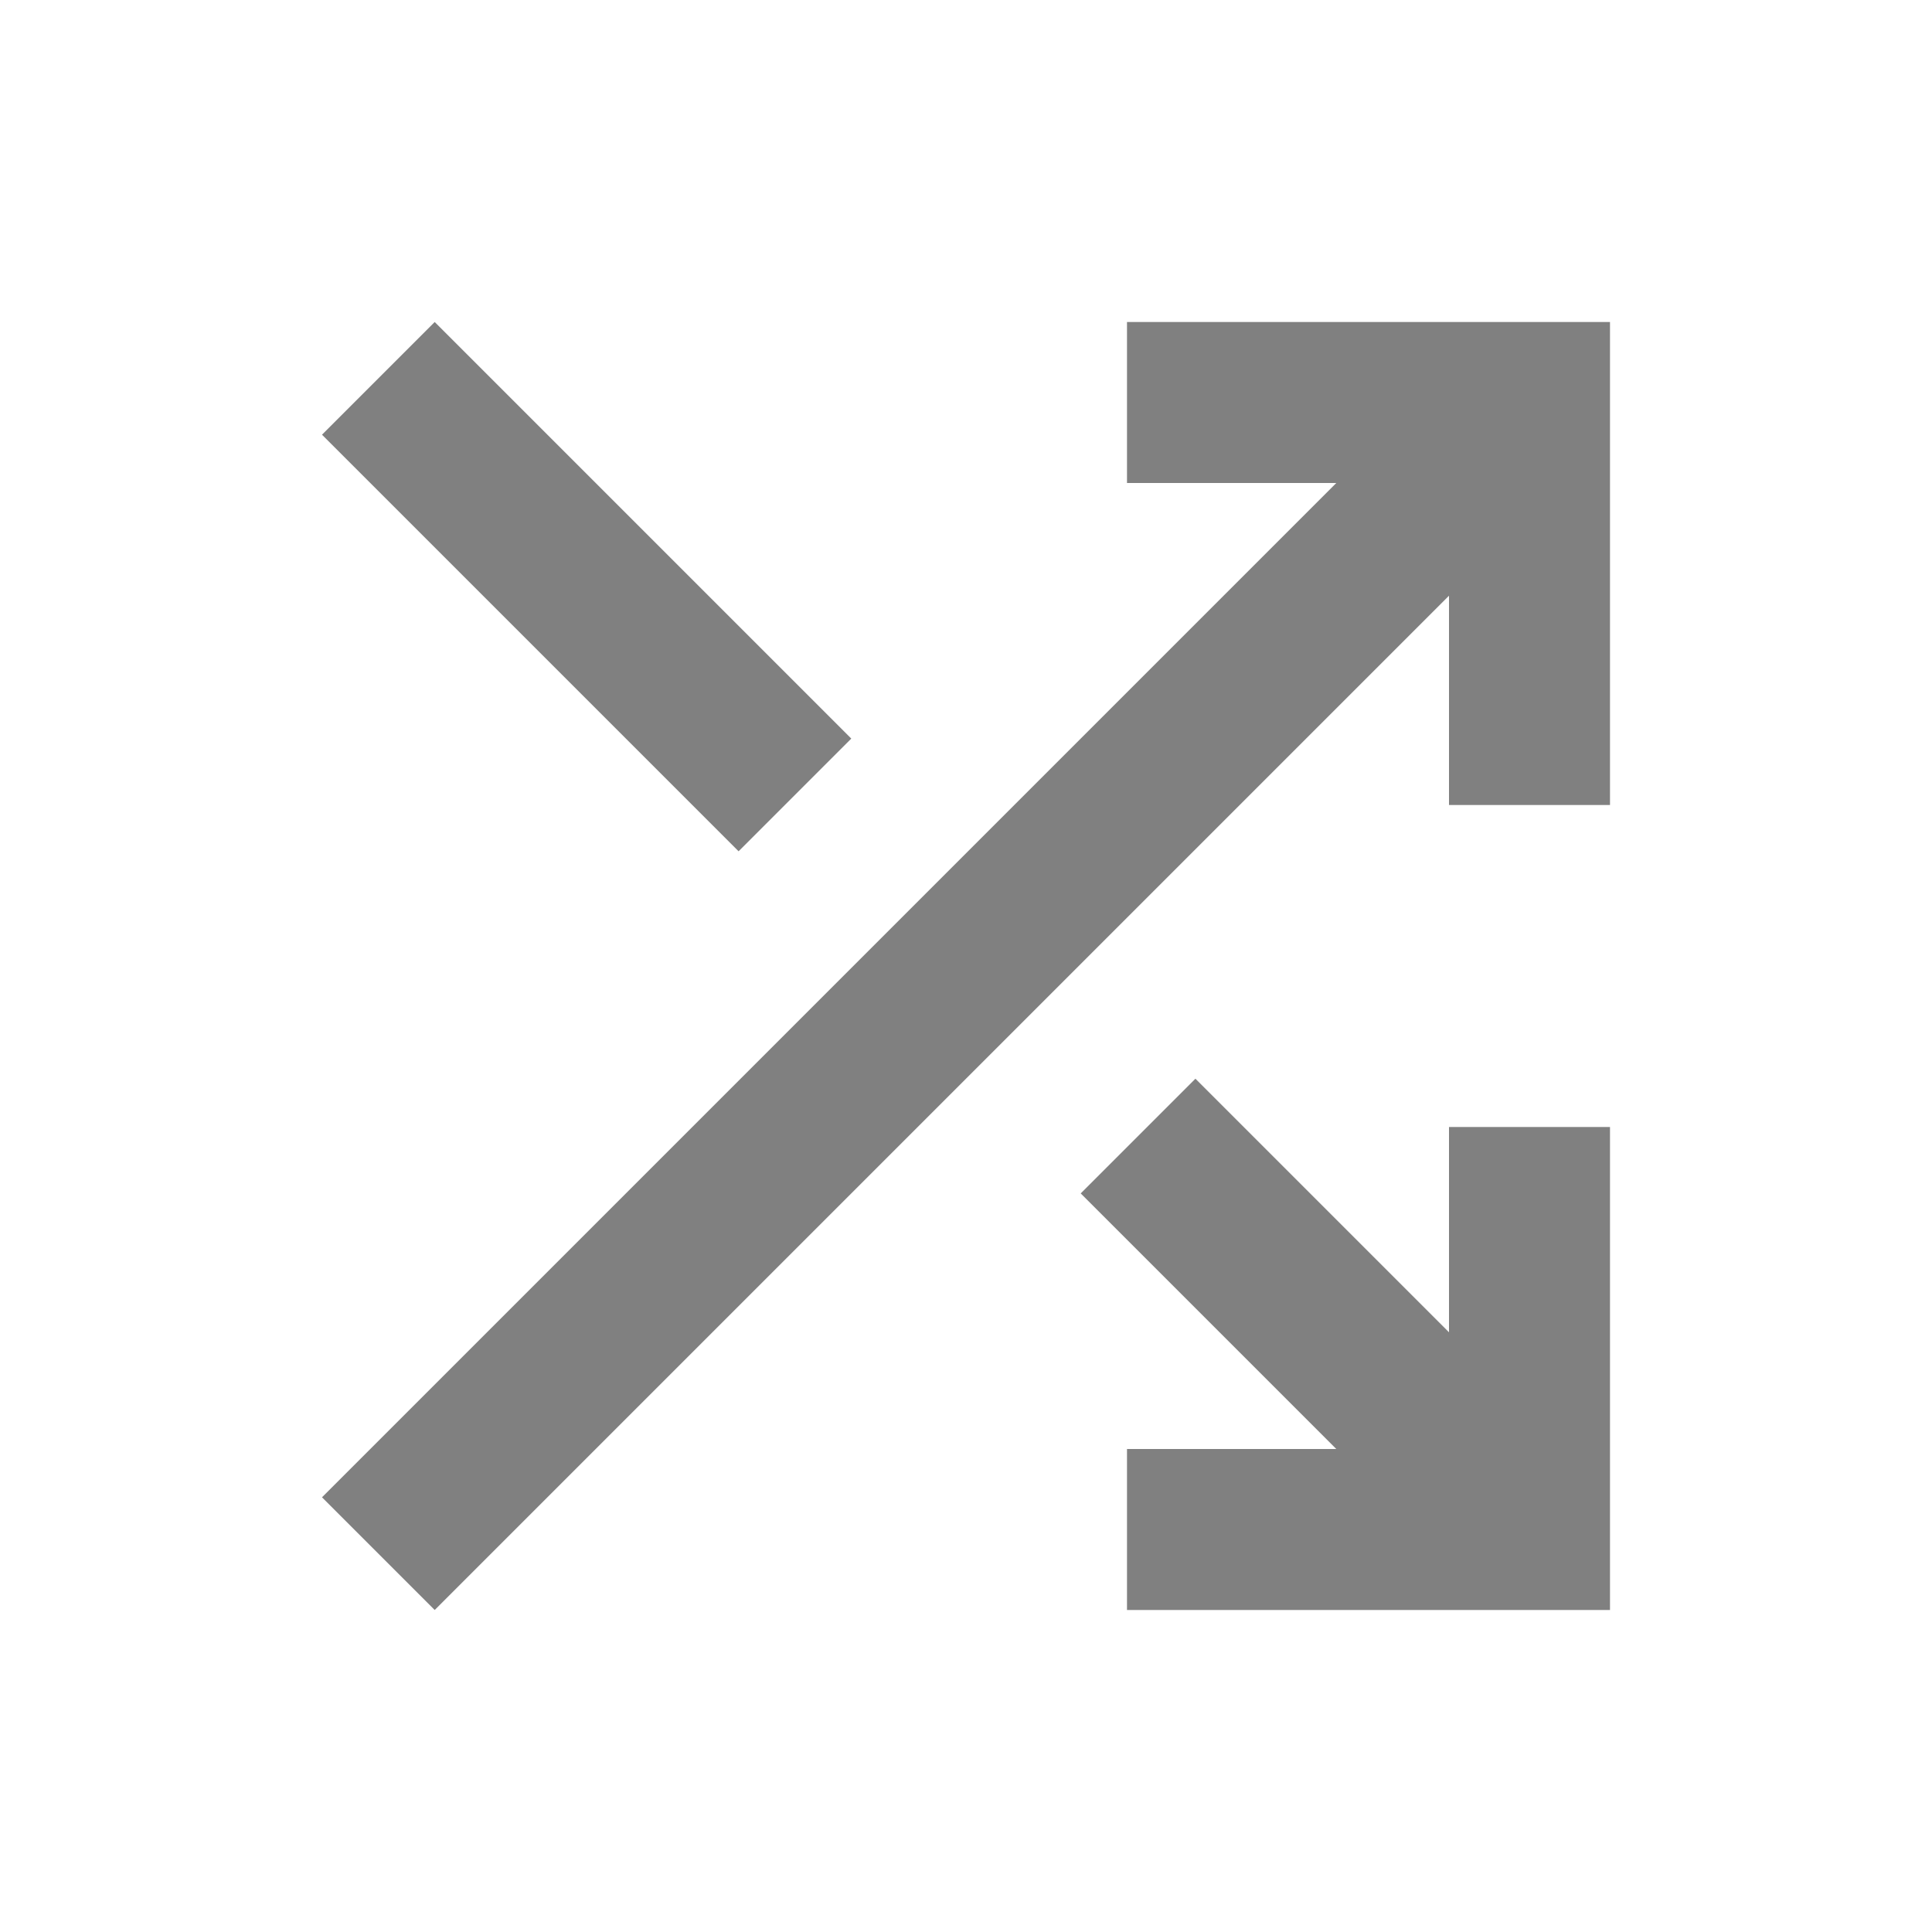
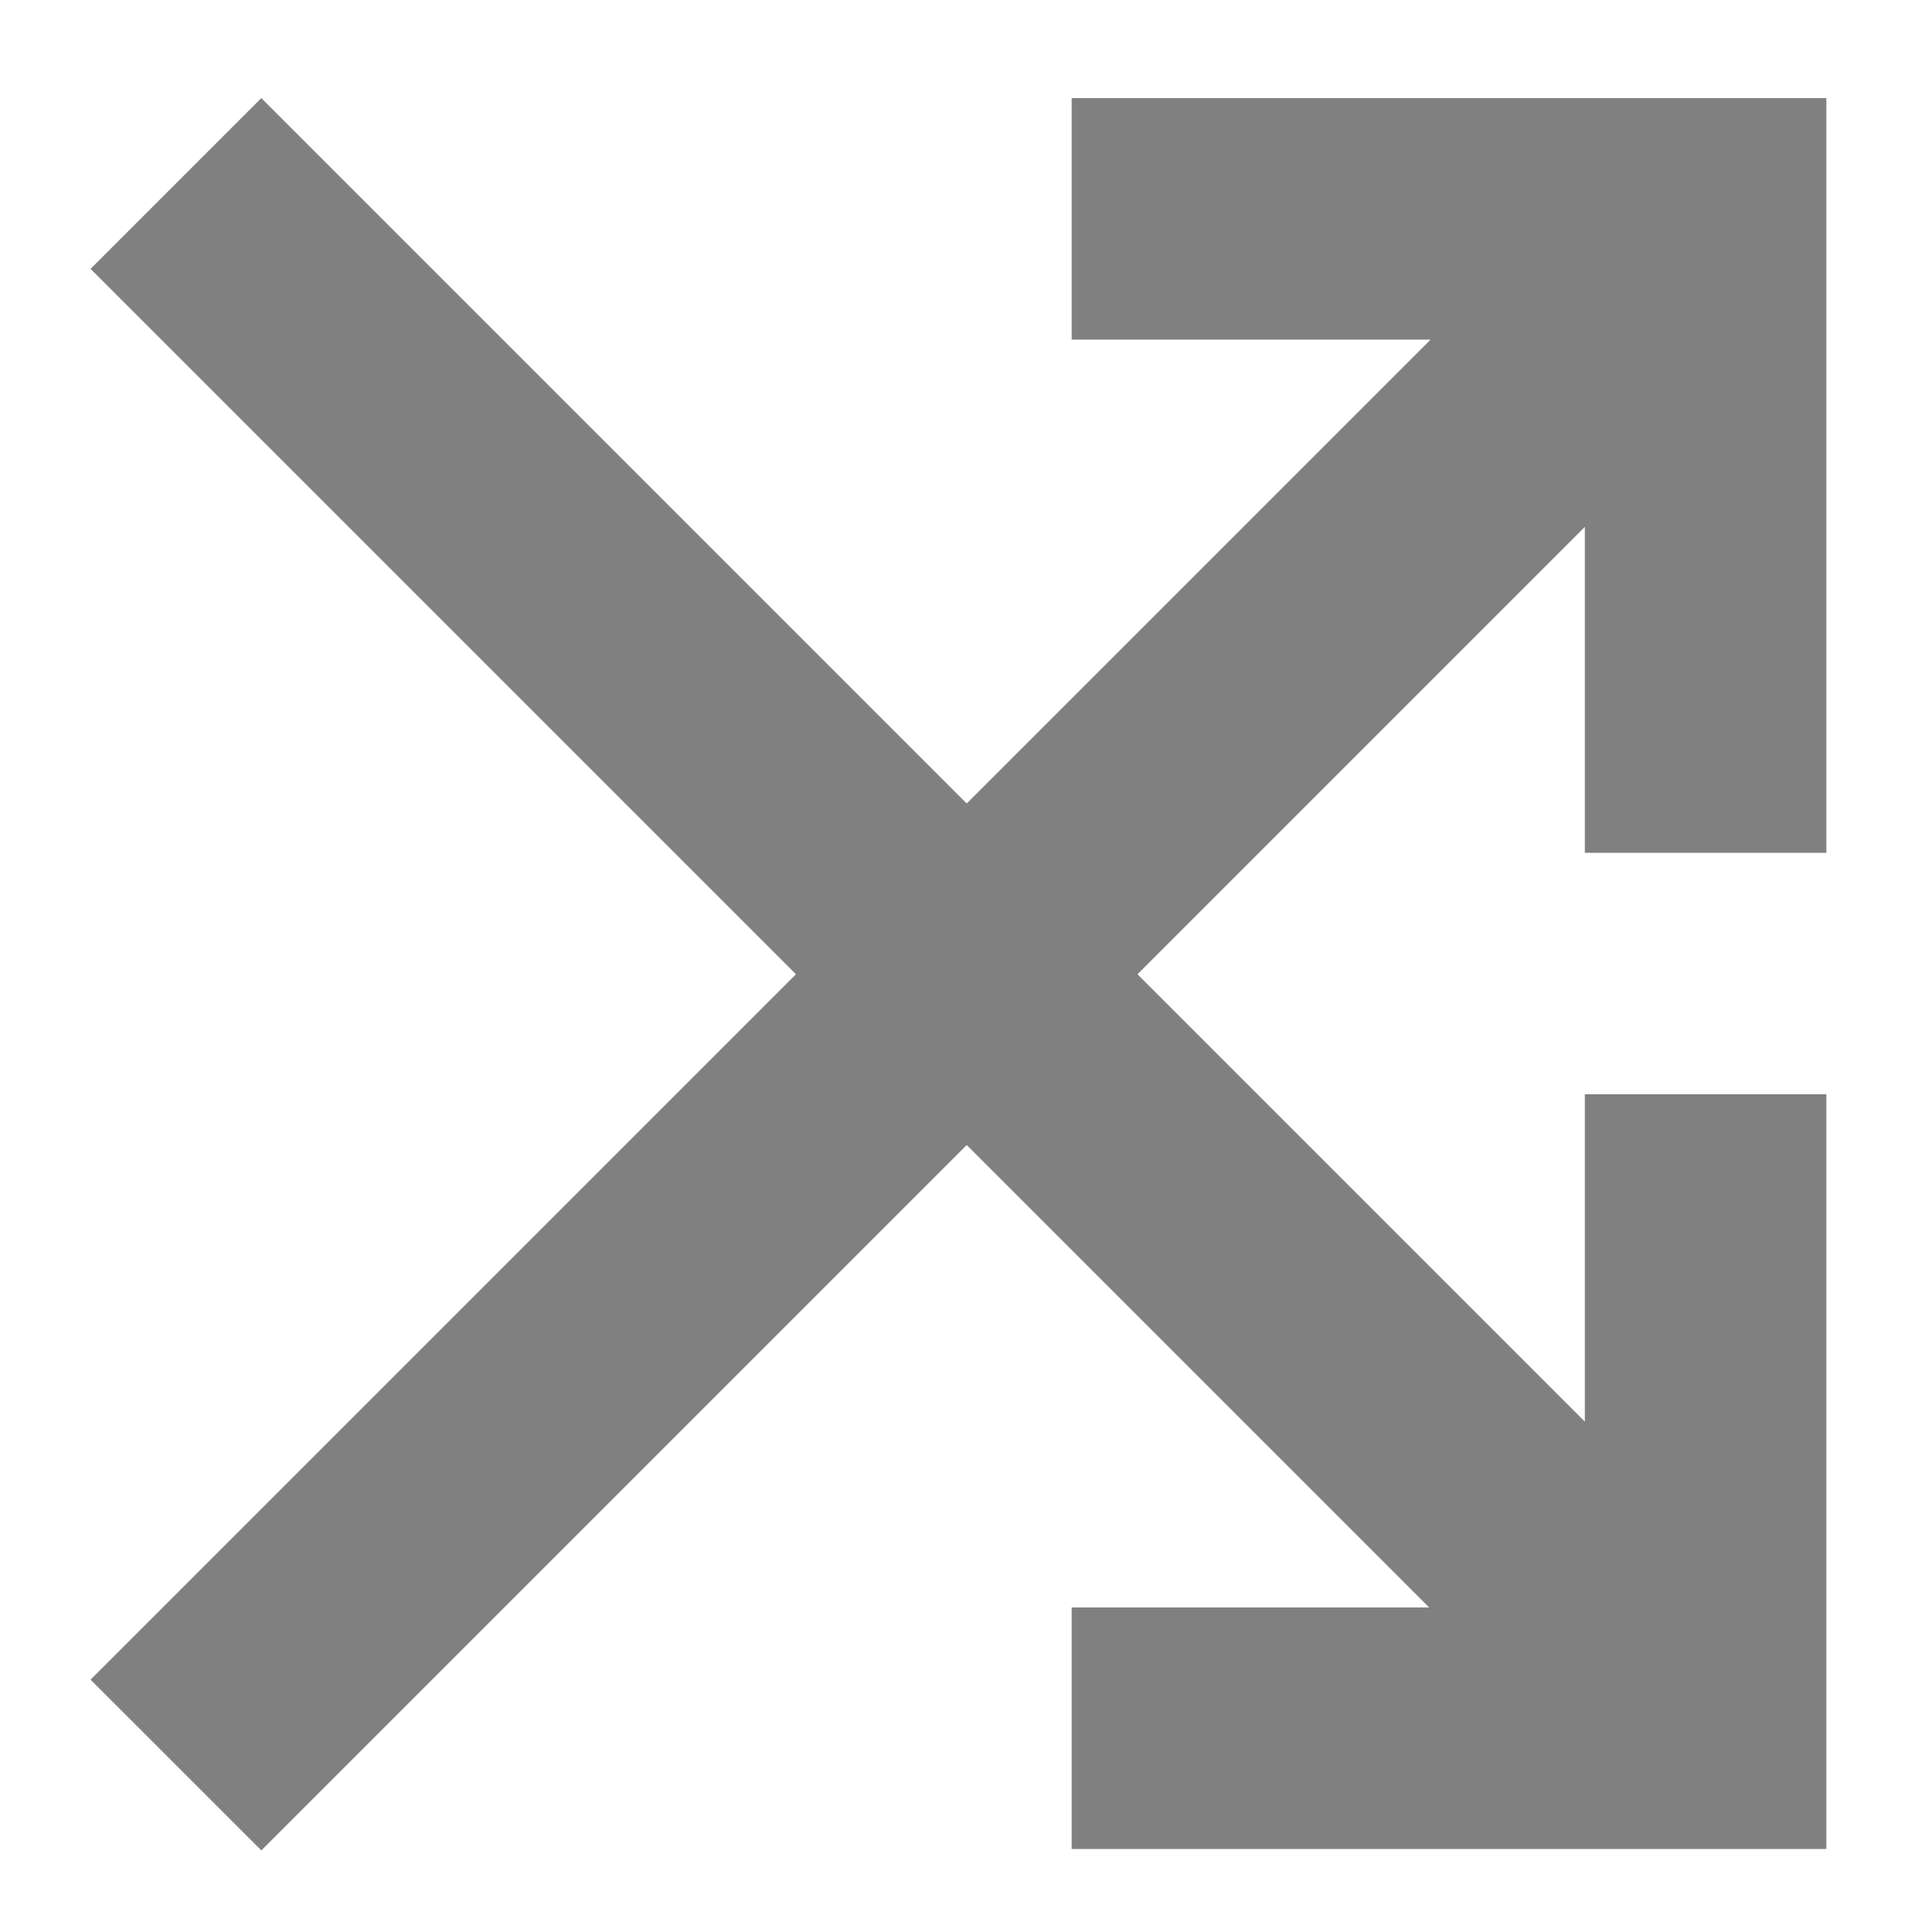
- <svg xmlns="http://www.w3.org/2000/svg" height="24px" viewBox="0 -960 960 960" width="24px" fill="#808080">
-   <path d="M560-160v-80h104L537-367l57-57 126 126v-102h80v240H560Zm-344 0-56-56 504-504H560v-80h240v240h-80v-104L216-160Zm151-377L160-744l56-56 207 207-56 56Z" />
+ <svg xmlns="http://www.w3.org/2000/svg" width="256" height="256" viewBox="0 0 256 256" fill="none">
+   <rect x="0" y="0" width="100%" height="100%" fill="none" />
+   <path d="M242 113H210V69.816L150.722 129.094L210 188.372V145H242V245H142V213H189.373L128.095 151.722L34.627 245.189L12 222.562L105.467 129.094L12 35.627L34.627 13L128.094 106.467L189.562 45H142V13H242V113Z" fill="#808080" />
</svg>
